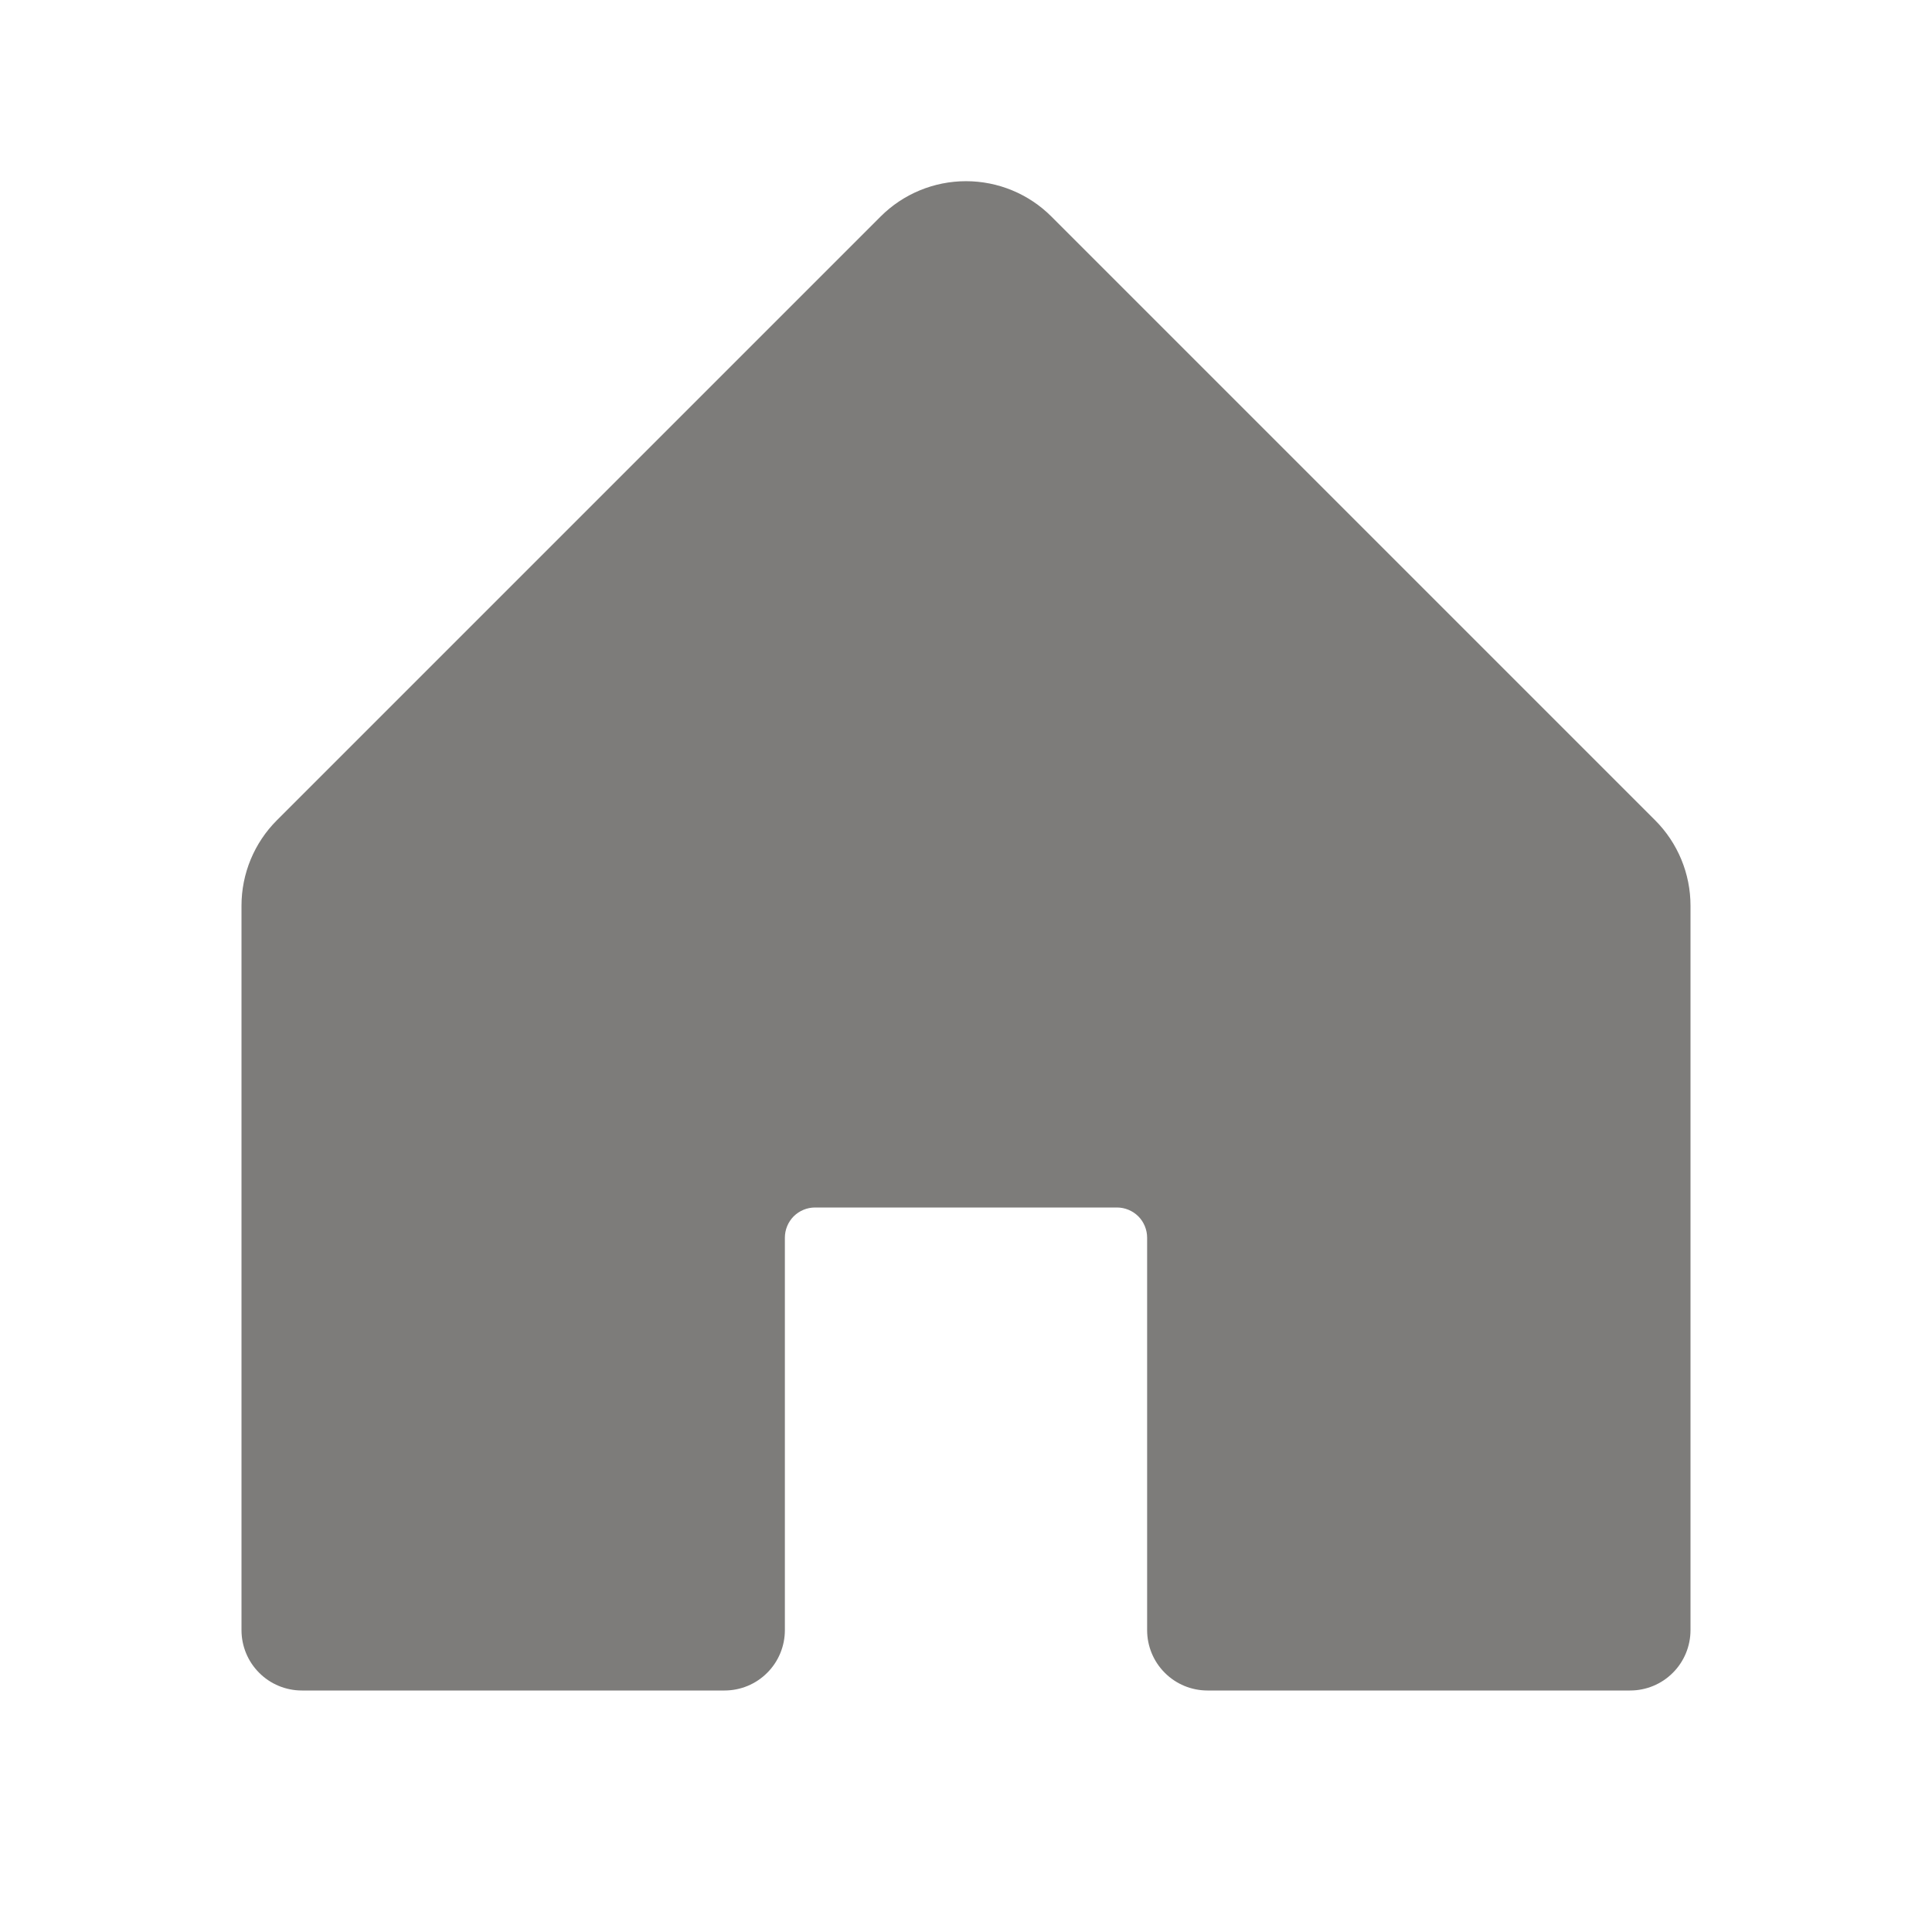
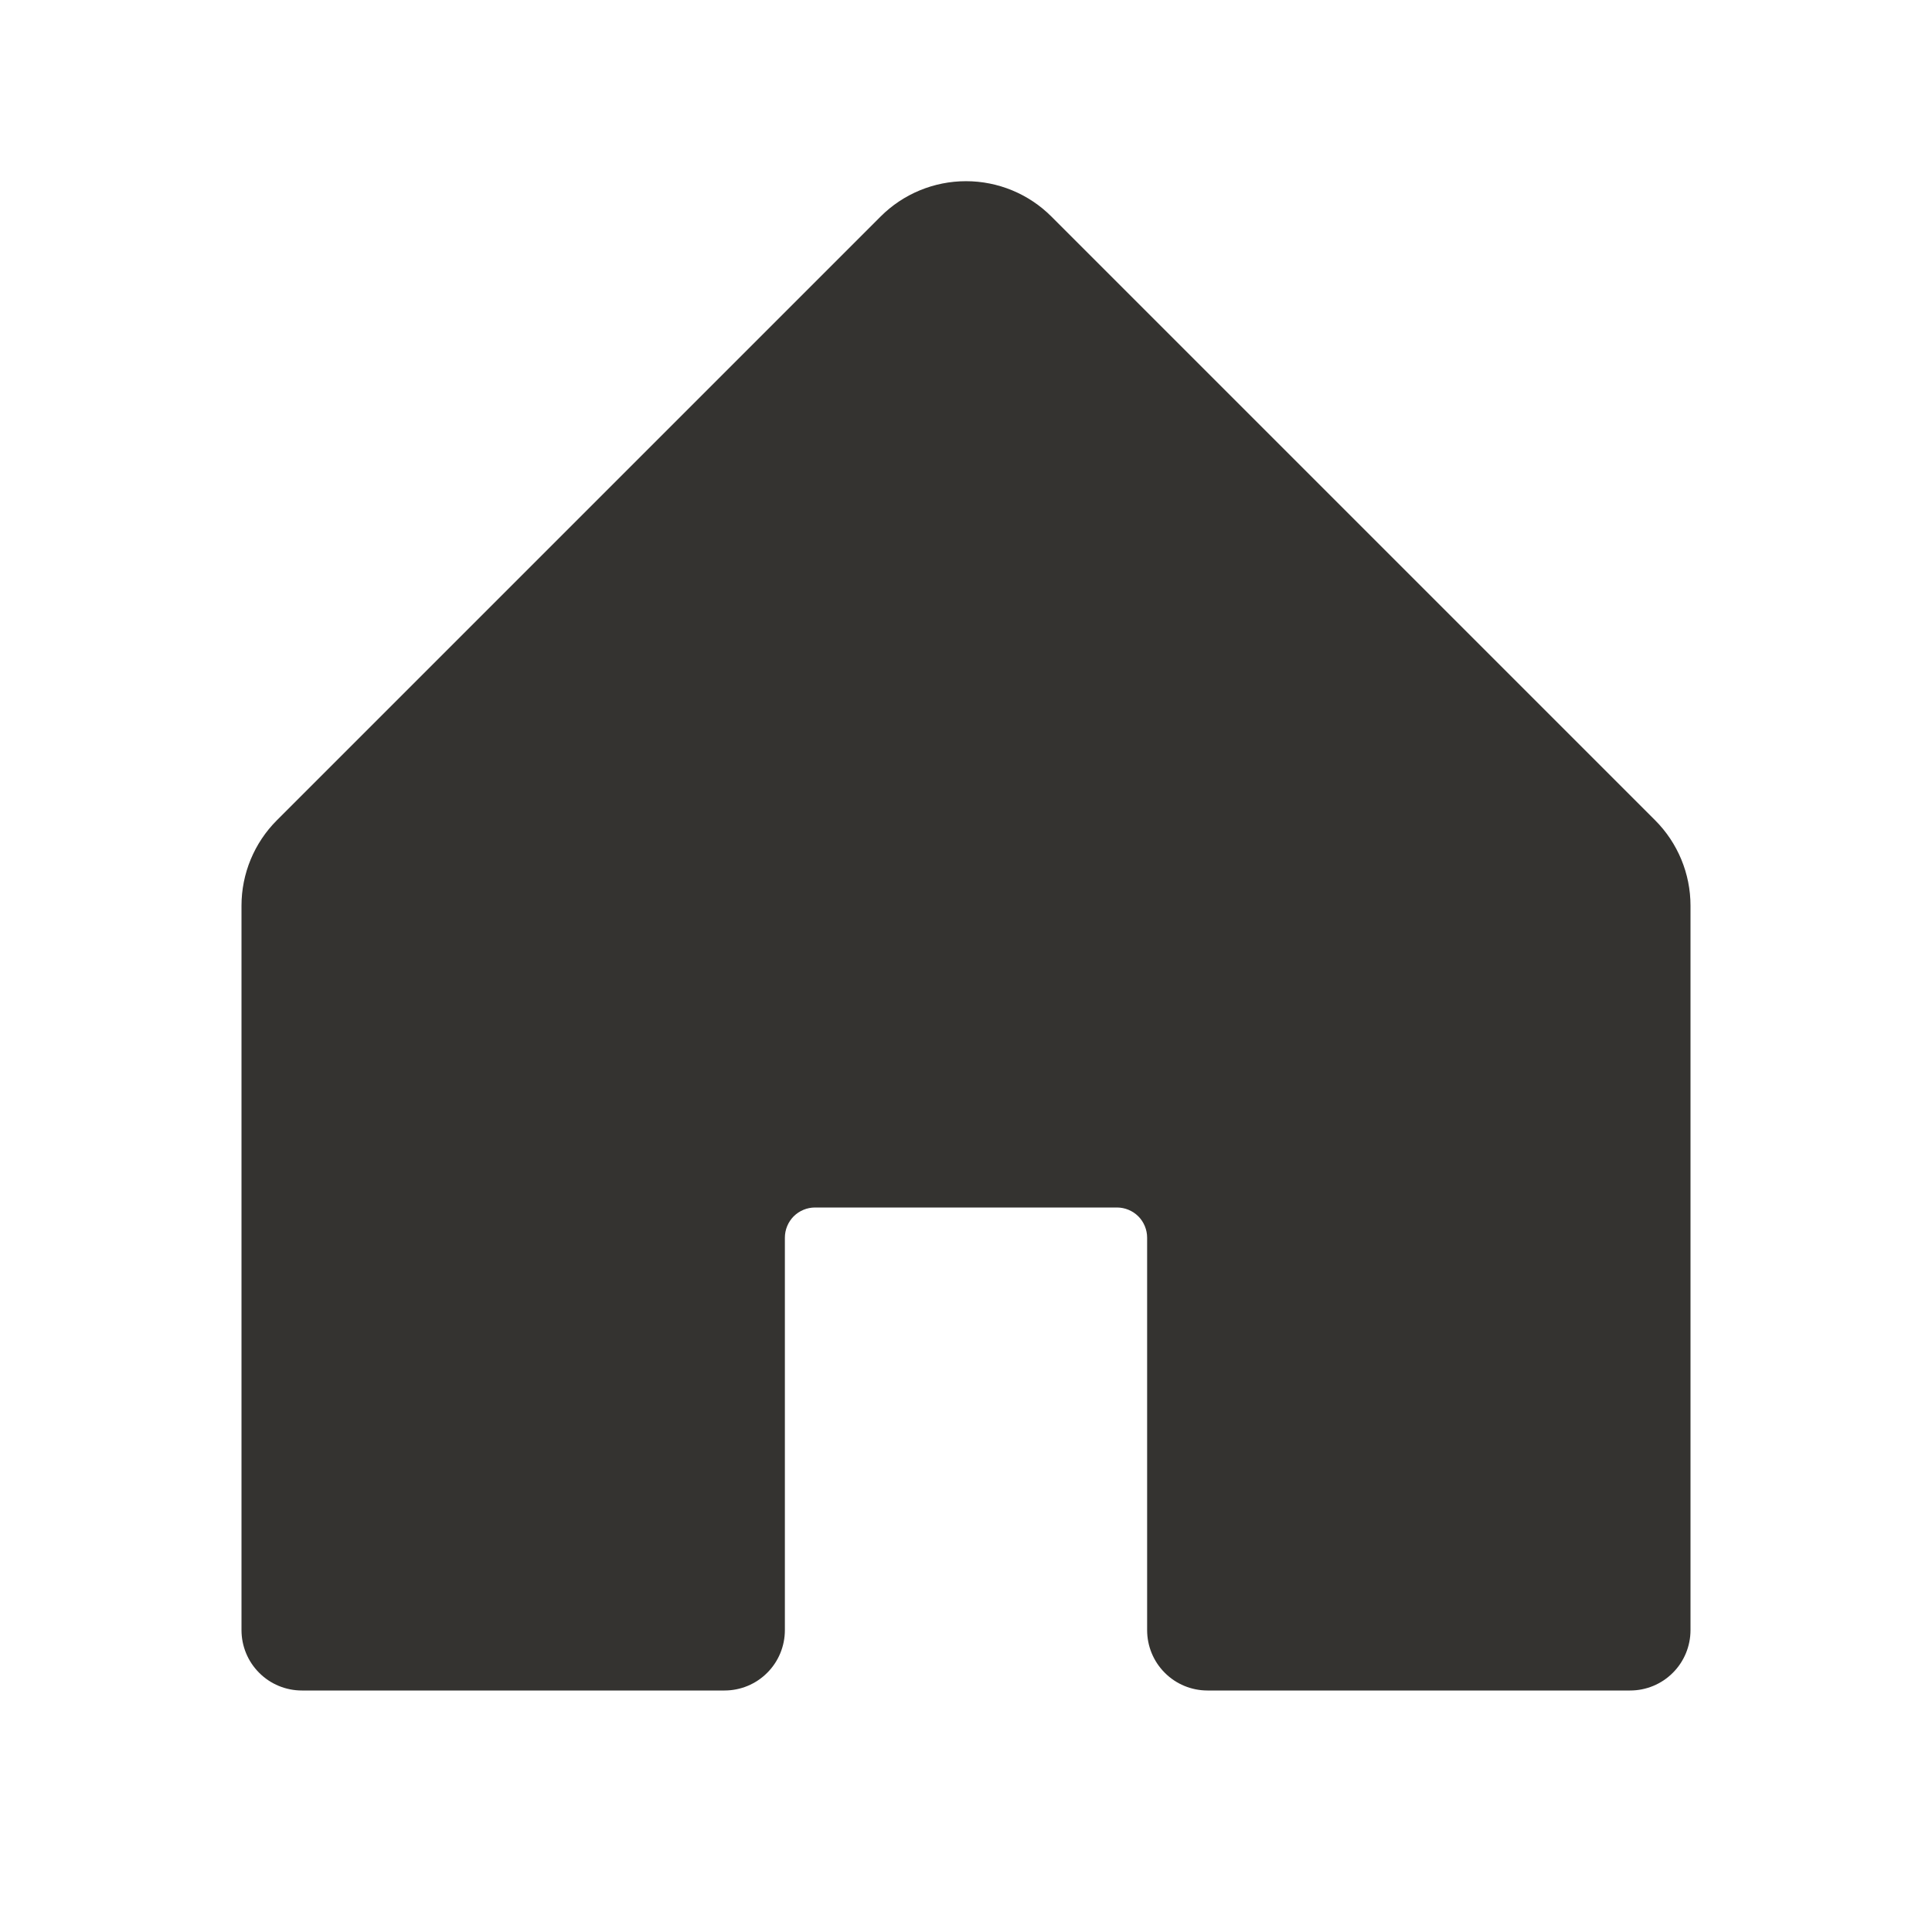
<svg xmlns="http://www.w3.org/2000/svg" width="32" height="32" viewBox="0 0 32 32" fill="none">
-   <path d="M28 15V27C28 27.265 27.895 27.52 27.707 27.707C27.52 27.895 27.265 28 27 28H20C19.735 28 19.48 27.895 19.293 27.707C19.105 27.52 19 27.265 19 27V20.5C19 20.367 18.947 20.24 18.854 20.146C18.76 20.053 18.633 20 18.5 20H13.5C13.367 20 13.24 20.053 13.146 20.146C13.053 20.24 13 20.367 13 20.5V27C13 27.265 12.895 27.52 12.707 27.707C12.52 27.895 12.265 28 12 28H5C4.735 28 4.48 27.895 4.293 27.707C4.105 27.52 4 27.265 4 27V15C4 14.47 4.211 13.961 4.586 13.586L14.586 3.586C14.961 3.211 15.47 3.001 16 3.001C16.53 3.001 17.039 3.211 17.414 3.586L27.414 13.586C27.789 13.961 28 14.47 28 15Z" fill="#343330" fill-opacity="0.64" />
+   <path d="M28 15V27C28 27.265 27.895 27.52 27.707 27.707C27.52 27.895 27.265 28 27 28H20C19.735 28 19.48 27.895 19.293 27.707C19.105 27.52 19 27.265 19 27V20.5C19 20.367 18.947 20.24 18.854 20.146C18.76 20.053 18.633 20 18.5 20H13.5C13.367 20 13.24 20.053 13.146 20.146C13.053 20.24 13 20.367 13 20.5V27C13 27.265 12.895 27.52 12.707 27.707C12.52 27.895 12.265 28 12 28H5C4.735 28 4.48 27.895 4.293 27.707C4.105 27.52 4 27.265 4 27V15C4 14.47 4.211 13.961 4.586 13.586L14.586 3.586C14.961 3.211 15.47 3.001 16 3.001C16.53 3.001 17.039 3.211 17.414 3.586L27.414 13.586C27.789 13.961 28 14.47 28 15Z" fill="#343330" />
</svg>
